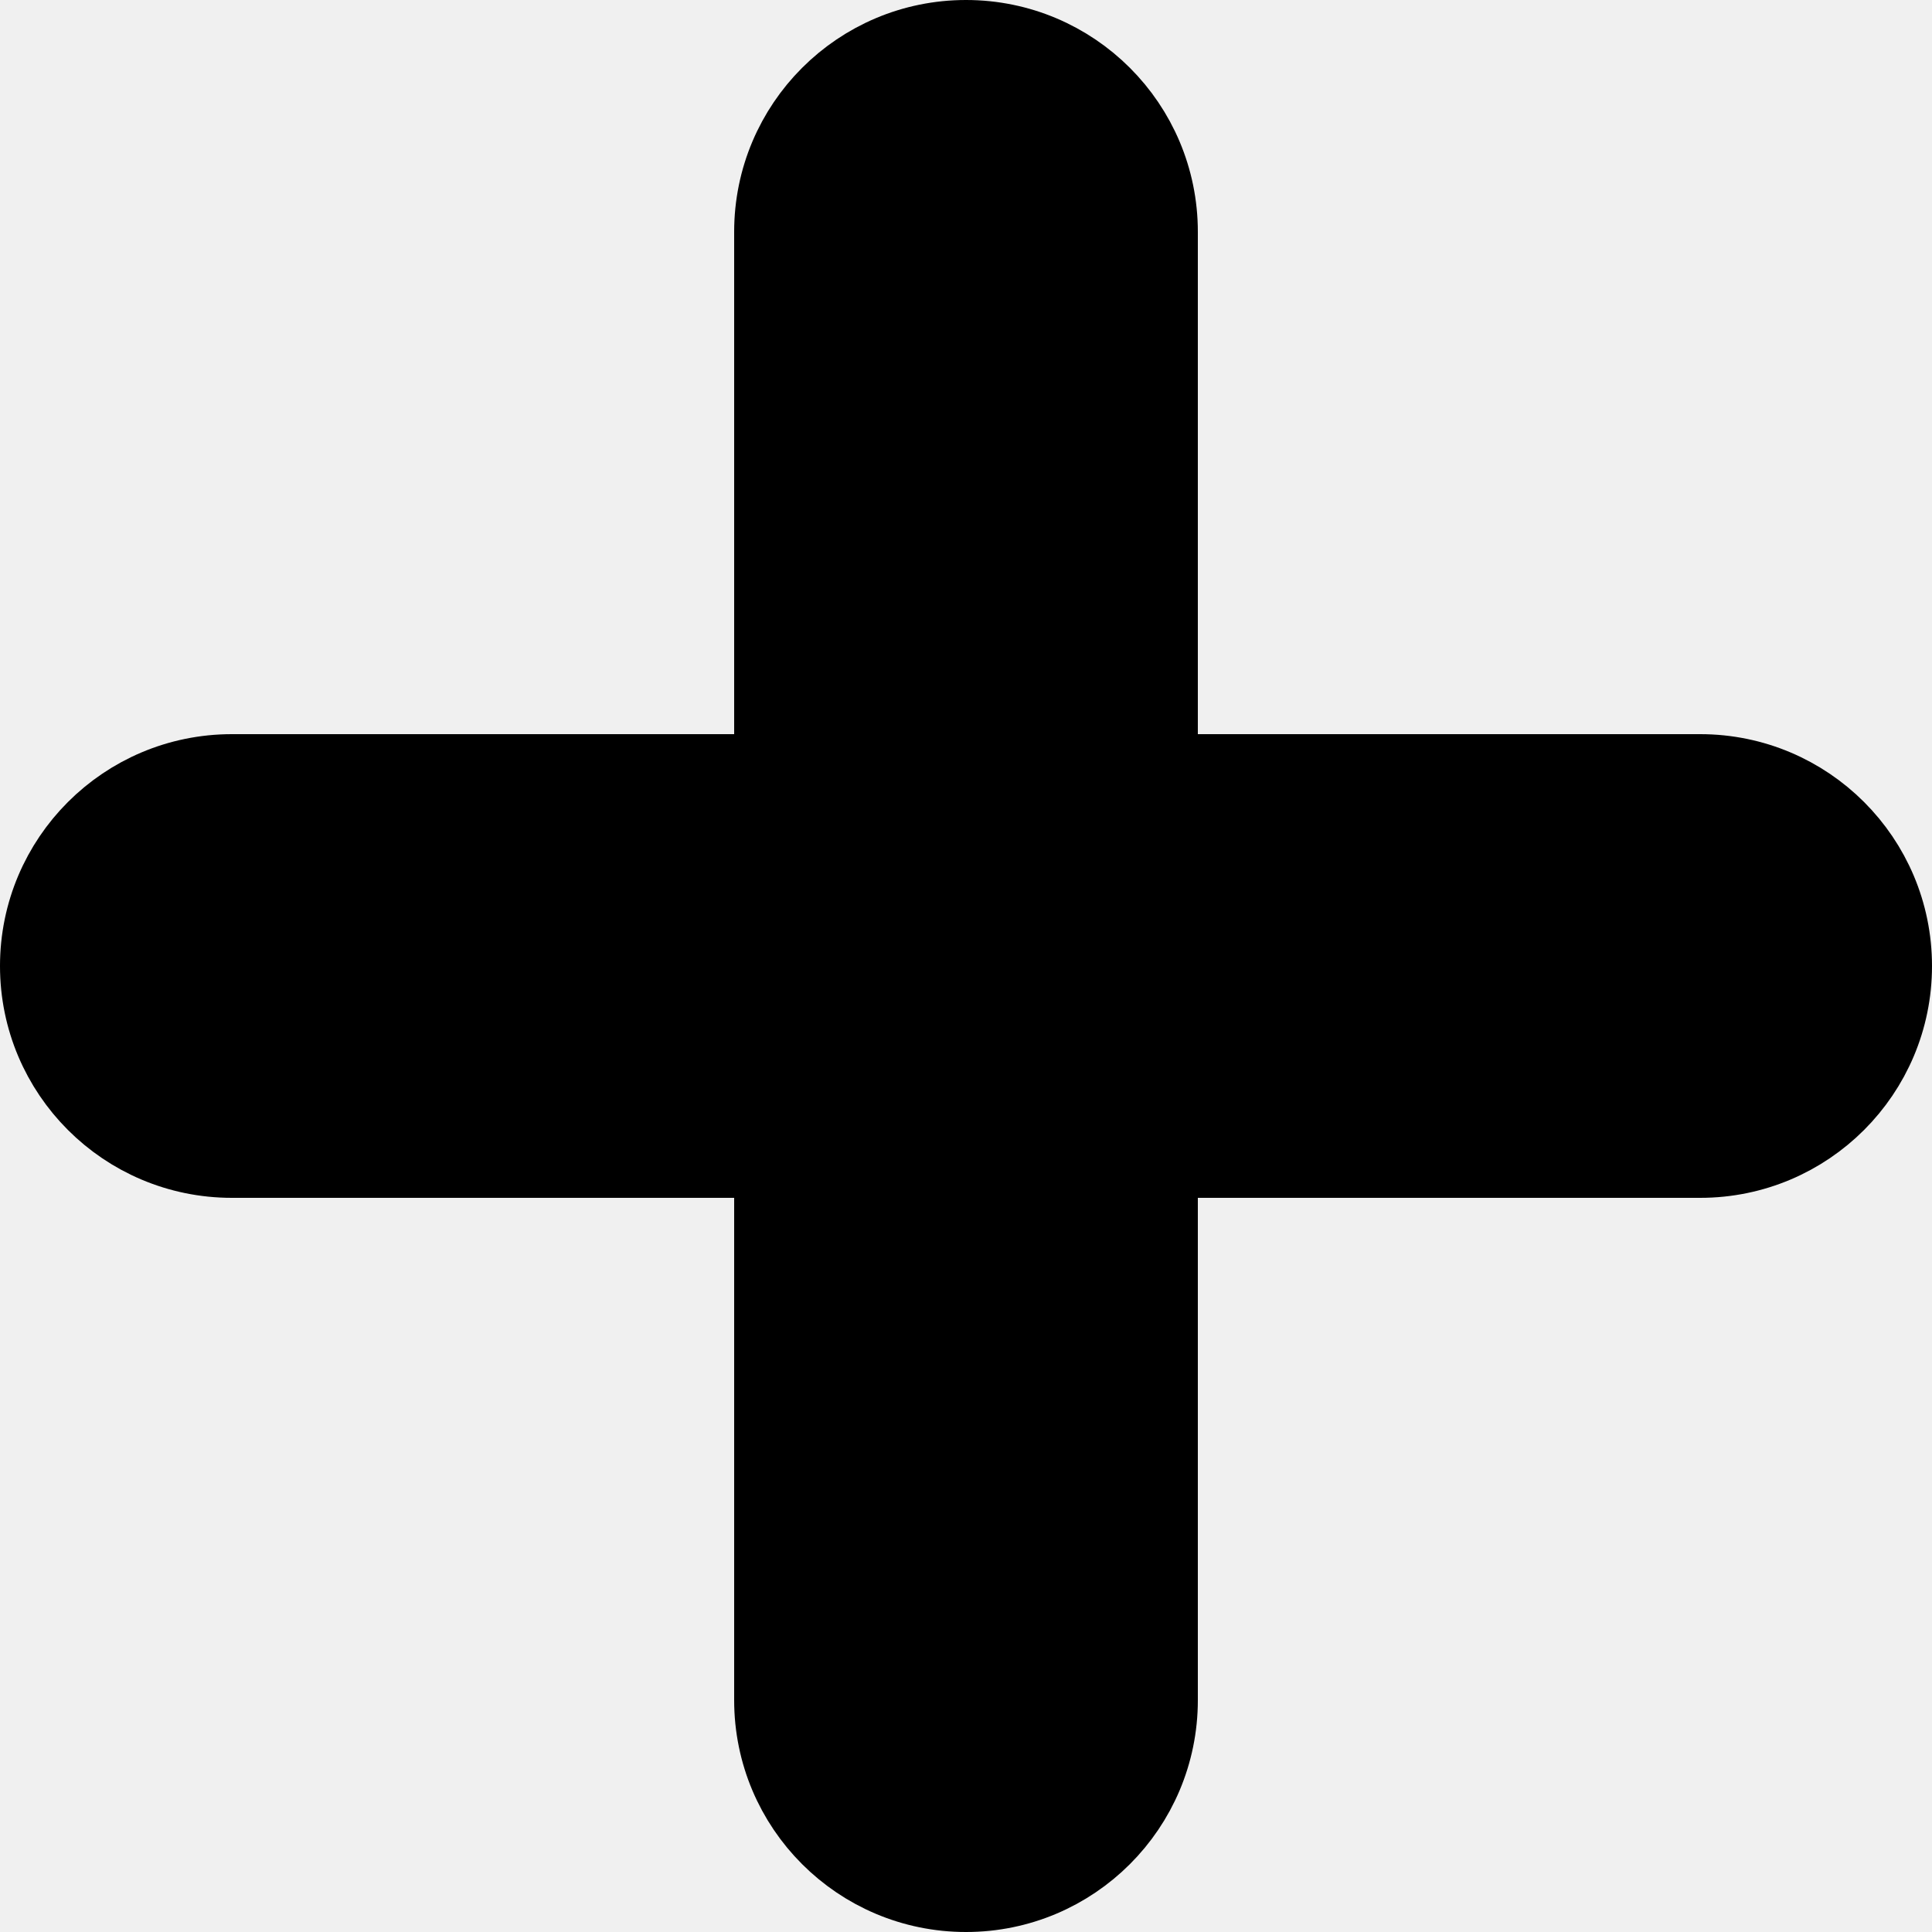
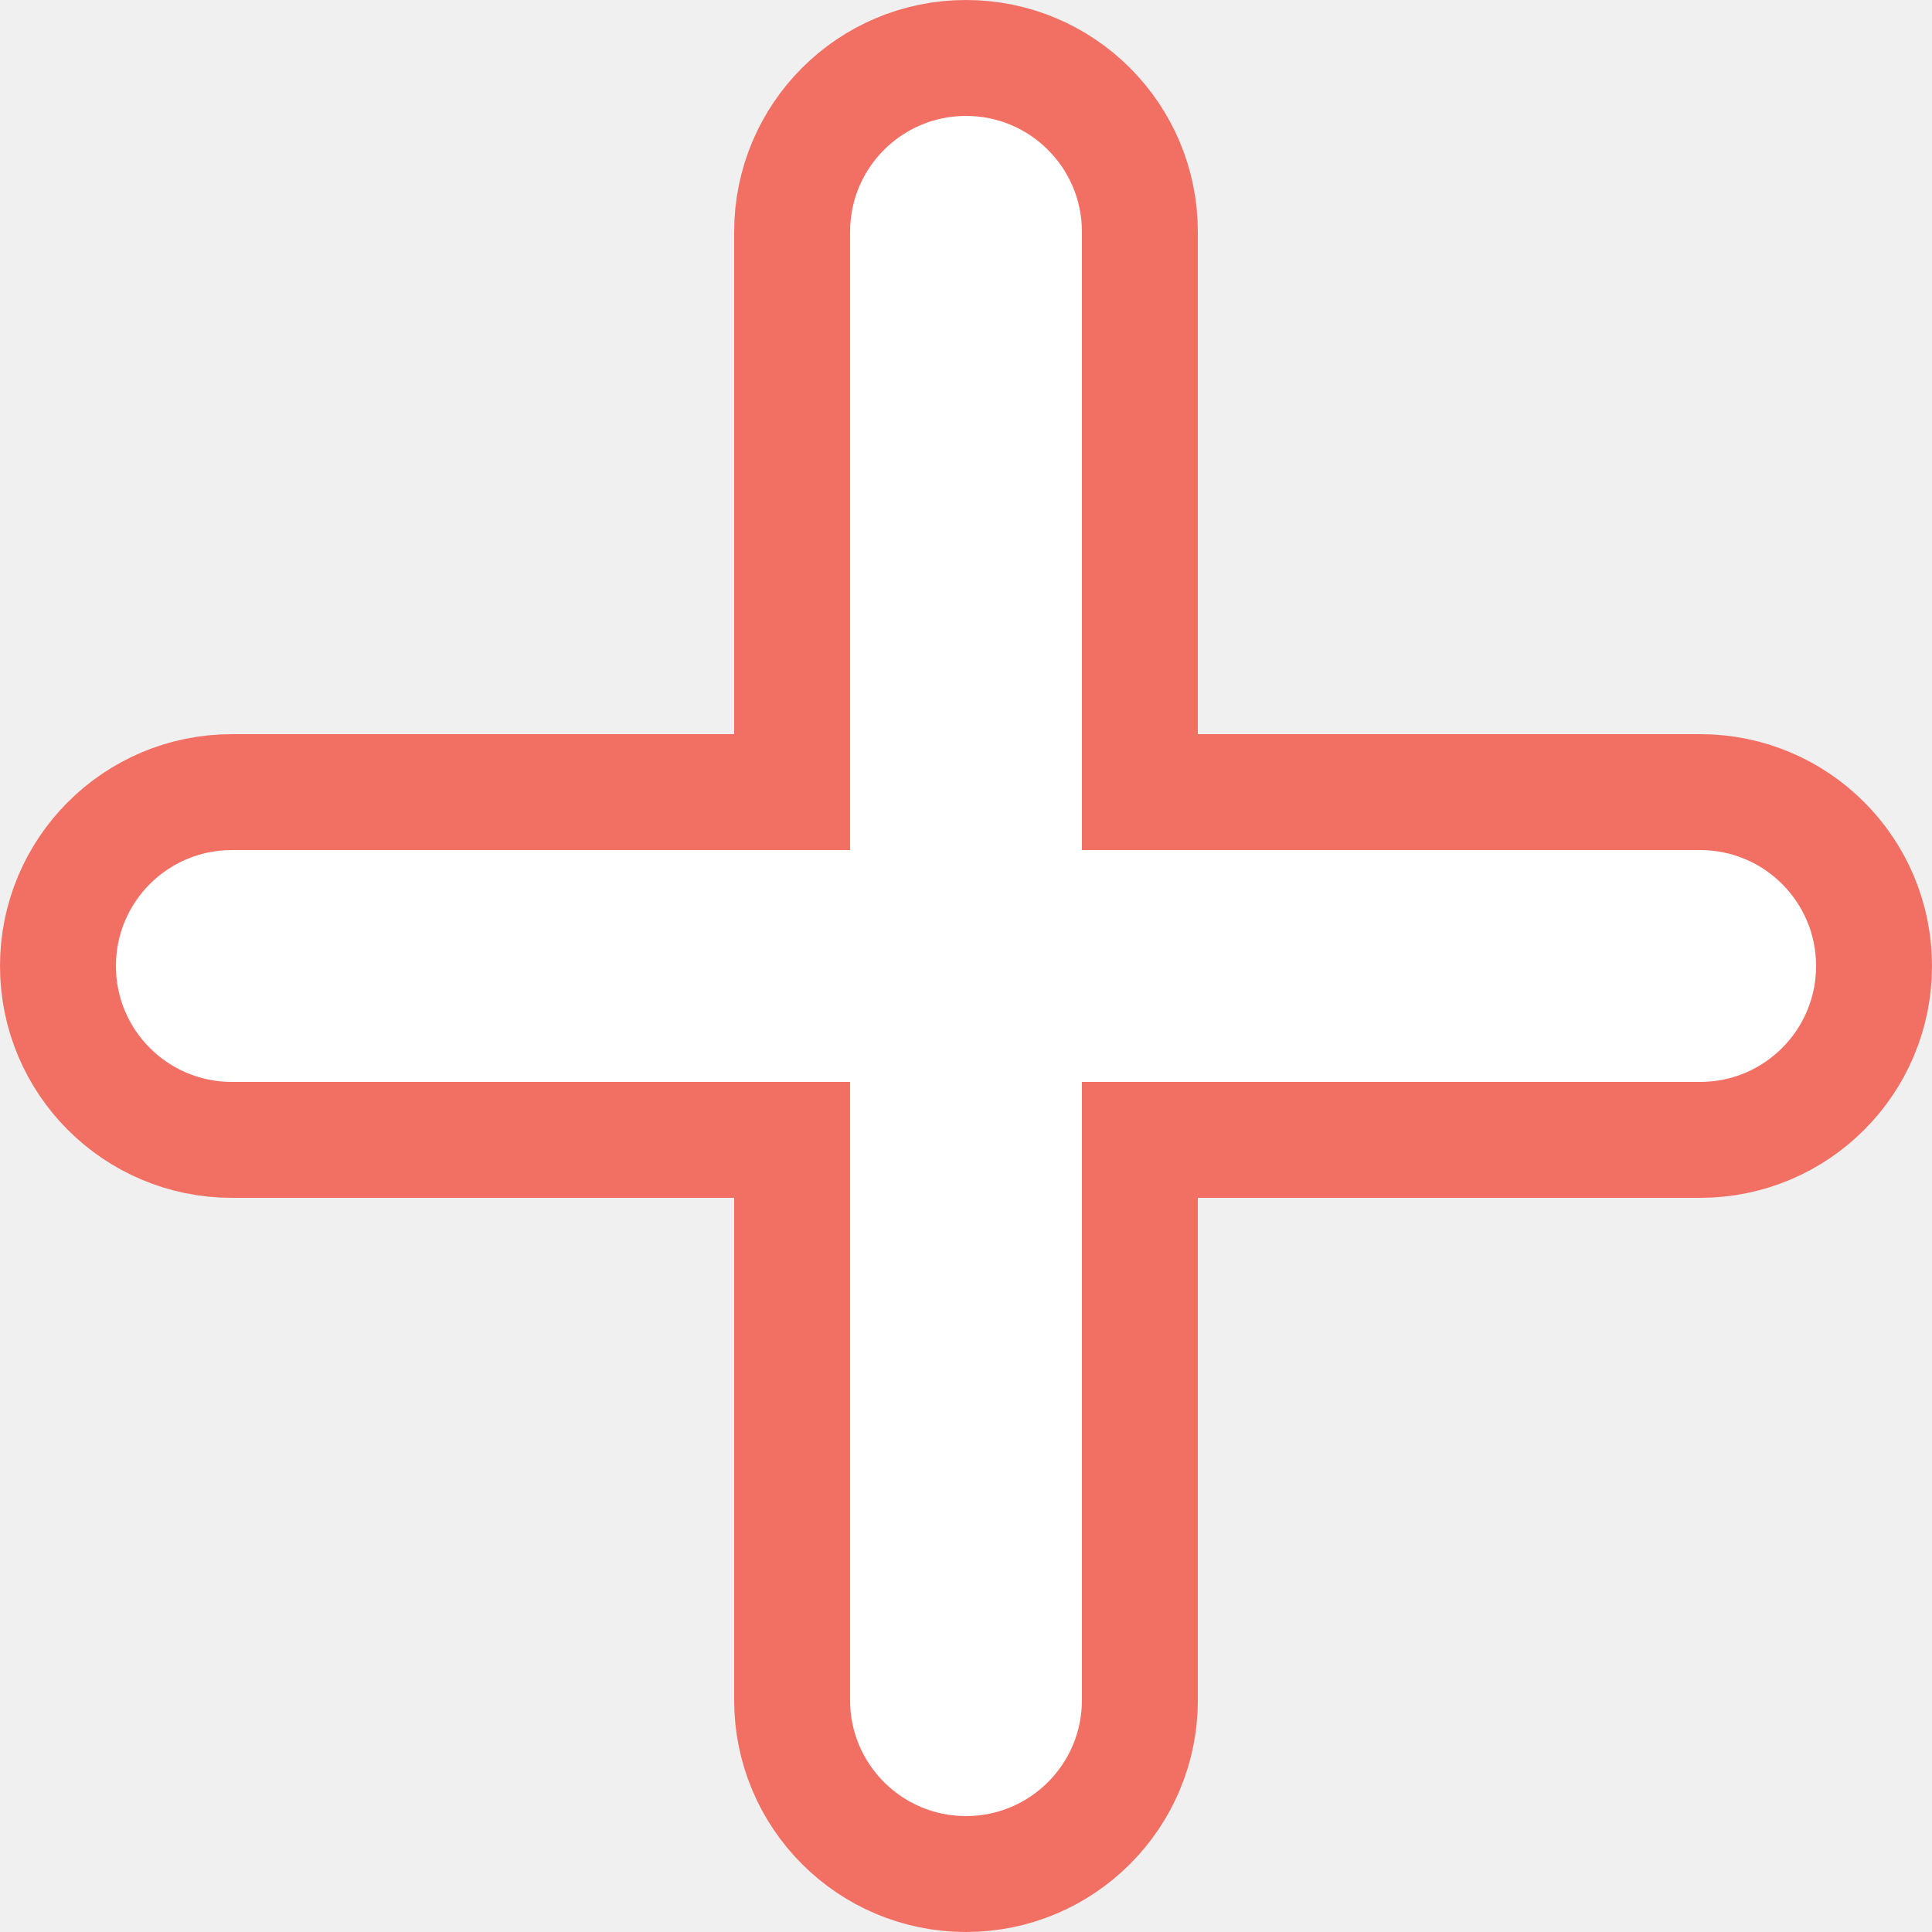
<svg xmlns="http://www.w3.org/2000/svg" width="25" height="25" viewBox="0 0 25 25" fill="none">
-   <path d="M9.5 10H10V9.5V3C10 1.619 11.119 0.5 12.5 0.5C13.881 0.5 15 1.619 15 3V9.5V10H15.5H22C23.381 10 24.5 11.119 24.5 12.5C24.5 13.881 23.381 15 22 15H15.5H15V15.5V22C15 23.381 13.881 24.5 12.5 24.5C11.119 24.5 10 23.381 10 22V15.5V15H9.5H3C1.619 15 0.5 13.881 0.5 12.5C0.5 11.119 1.619 10 3 10H9.5Z" fill="black" stroke="black" />
+   <path d="M9.5 10.25H10.25V9.5V3C10.25 1.757 11.257 0.75 12.5 0.75C13.743 0.75 14.75 1.757 14.75 3V9.5V10.25H15.5H22C23.243 10.25 24.25 11.257 24.25 12.5C24.25 13.743 23.243 14.75 22 14.75H15.5H14.75V15.5V22C14.75 23.243 13.743 24.25 12.5 24.25C11.257 24.25 10.25 23.243 10.25 22V15.5V14.75H9.5H3C1.757 14.75 0.75 13.743 0.75 12.5C0.75 11.257 1.757 10.25 3 10.25H9.5Z" fill="white" stroke="#F27063" stroke-width="1.5" />
</svg>
